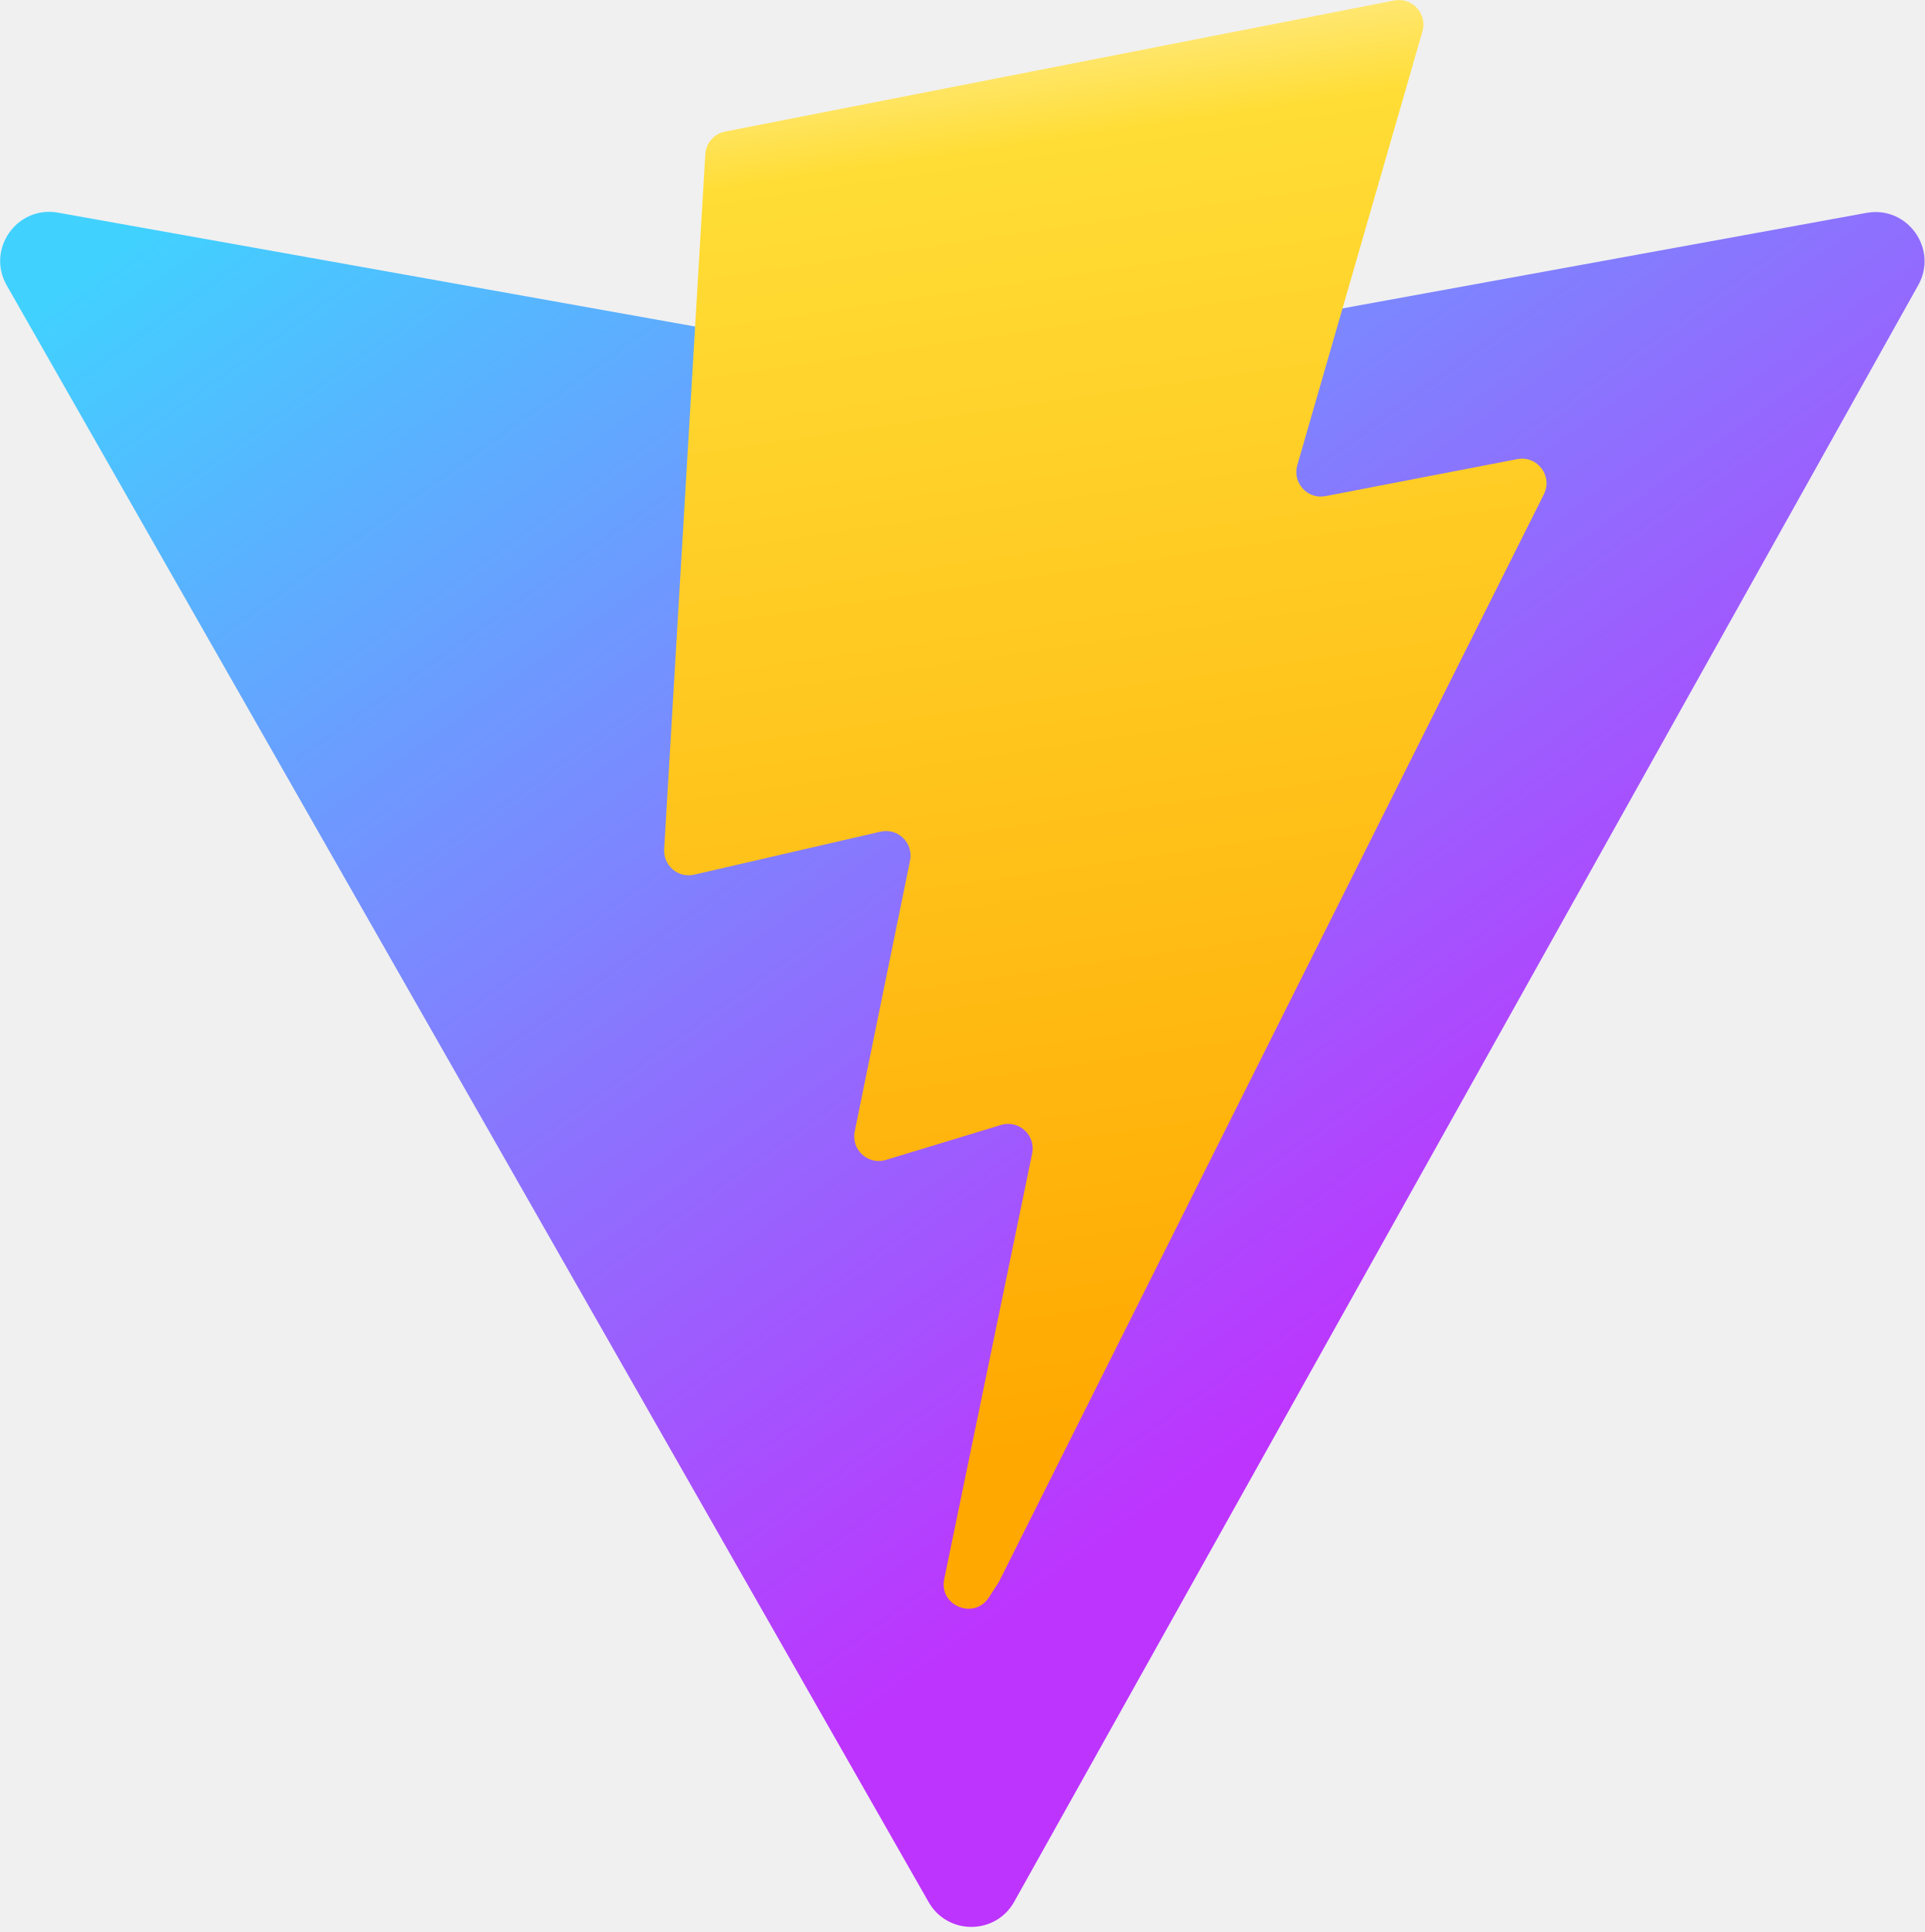
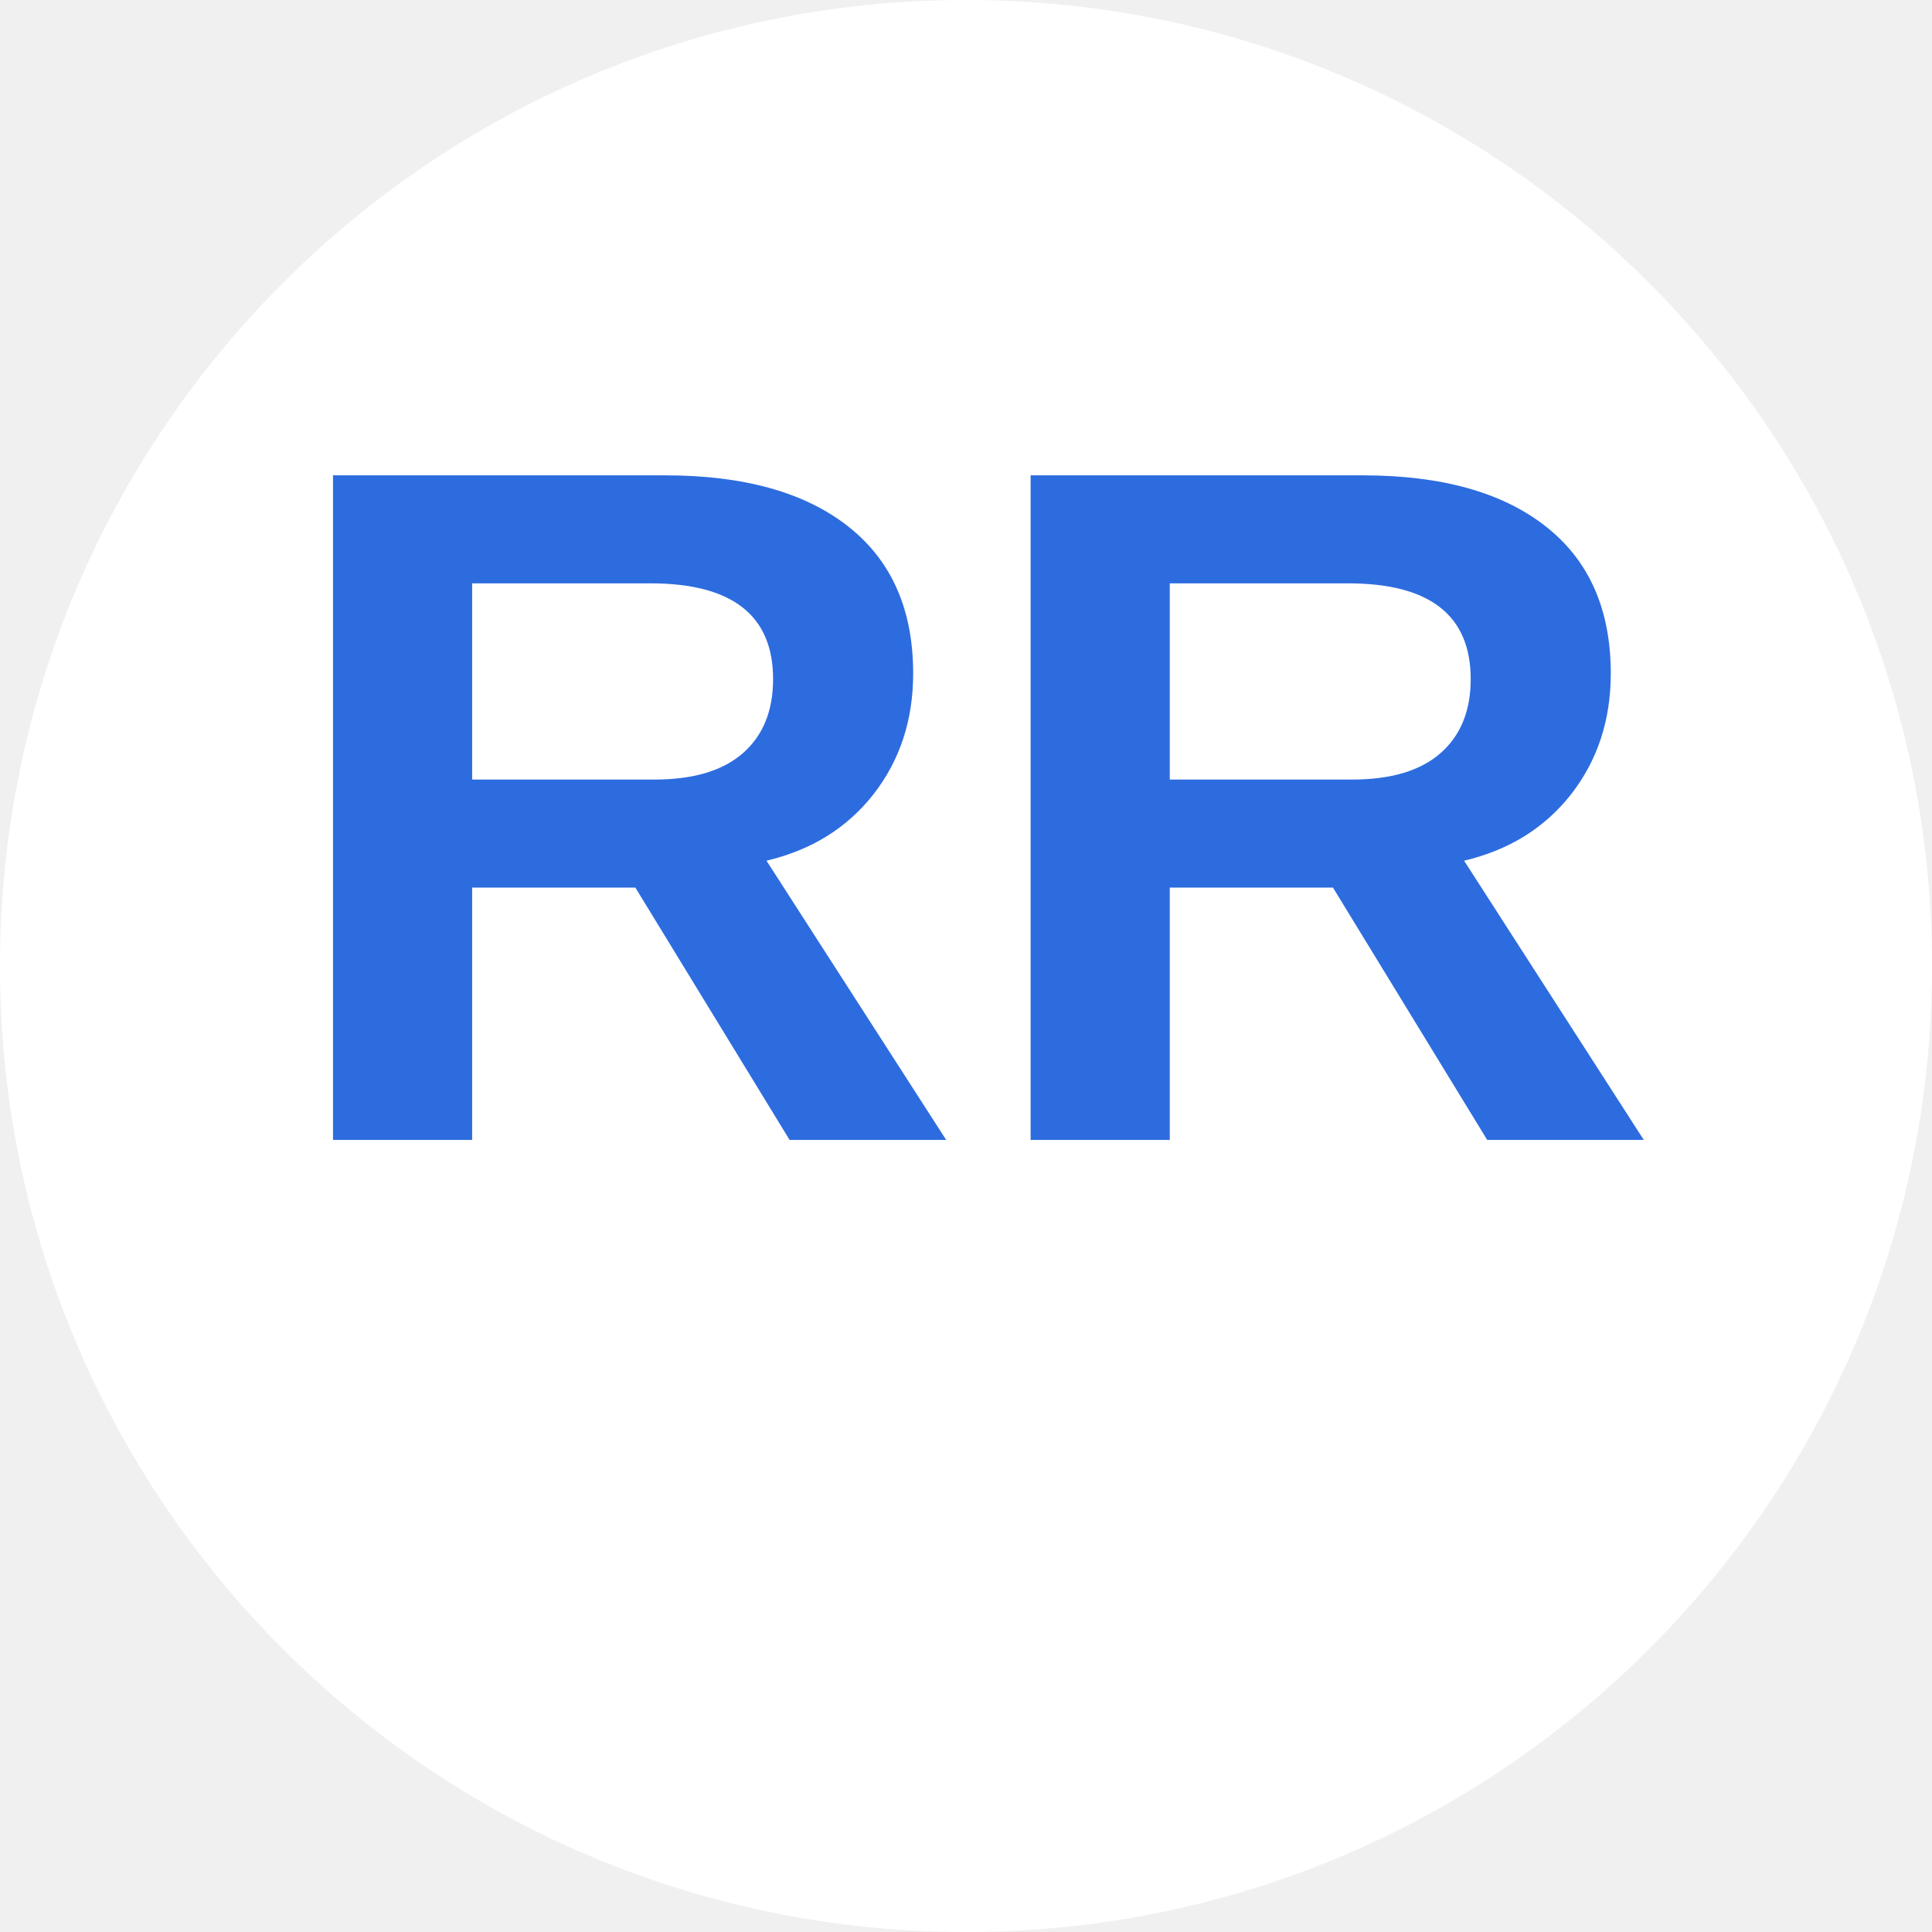
- <svg xmlns="http://www.w3.org/2000/svg" aria-hidden="true" role="img" class="iconify iconify--logos" width="31.88" height="32" preserveAspectRatio="xMidYMid meet" viewBox="0 0 256 257">
-   <defs>
-     <linearGradient id="IconifyId1813088fe1fbc01fb466" x1="-.828%" x2="57.636%" y1="7.652%" y2="78.411%">
-       <stop offset="0%" stop-color="#41D1FF" />
-       <stop offset="100%" stop-color="#BD34FE" />
-     </linearGradient>
-     <linearGradient id="IconifyId1813088fe1fbc01fb467" x1="43.376%" x2="50.316%" y1="2.242%" y2="89.03%">
-       <stop offset="0%" stop-color="#FFEA83" />
-       <stop offset="8.333%" stop-color="#FFDD35" />
-       <stop offset="100%" stop-color="#FFA800" />
-     </linearGradient>
-   </defs>
-   <path fill="url(#IconifyId1813088fe1fbc01fb466)" d="M255.153 37.938L134.897 252.976c-2.483 4.44-8.862 4.466-11.382.048L.875 37.958c-2.746-4.814 1.371-10.646 6.827-9.67l120.385 21.517a6.537 6.537 0 0 0 2.322-.004l117.867-21.483c5.438-.991 9.574 4.796 6.877 9.62Z" />
-   <path fill="url(#IconifyId1813088fe1fbc01fb467)" d="M185.432.063L96.44 17.501a3.268 3.268 0 0 0-2.634 3.014l-5.474 92.456a3.268 3.268 0 0 0 3.997 3.378l24.777-5.718c2.318-.535 4.413 1.507 3.936 3.838l-7.361 36.047c-.495 2.426 1.782 4.5 4.151 3.78l15.304-4.649c2.372-.72 4.652 1.36 4.15 3.788l-11.698 56.621c-.732 3.542 3.979 5.473 5.943 2.437l1.313-2.028l72.516-144.72c1.215-2.423-.88-5.186-3.54-4.672l-25.505 4.922c-2.396.462-4.435-1.77-3.759-4.114l16.646-57.705c.677-2.35-1.37-4.583-3.769-4.113Z" />
+ <svg xmlns="http://www.w3.org/2000/svg" viewBox="0 0 64 64" width="32" height="32" aria-label="RR Favicon">
+   <circle cx="32" cy="32" r="32" fill="#fff" />
+   <text x="50%" y="54%" text-anchor="middle" font-family="'Segoe UI', Arial, sans-serif" font-size="32" font-weight="bold" fill="#2d6cdf" dy="0.1em">RR</text>
</svg>
